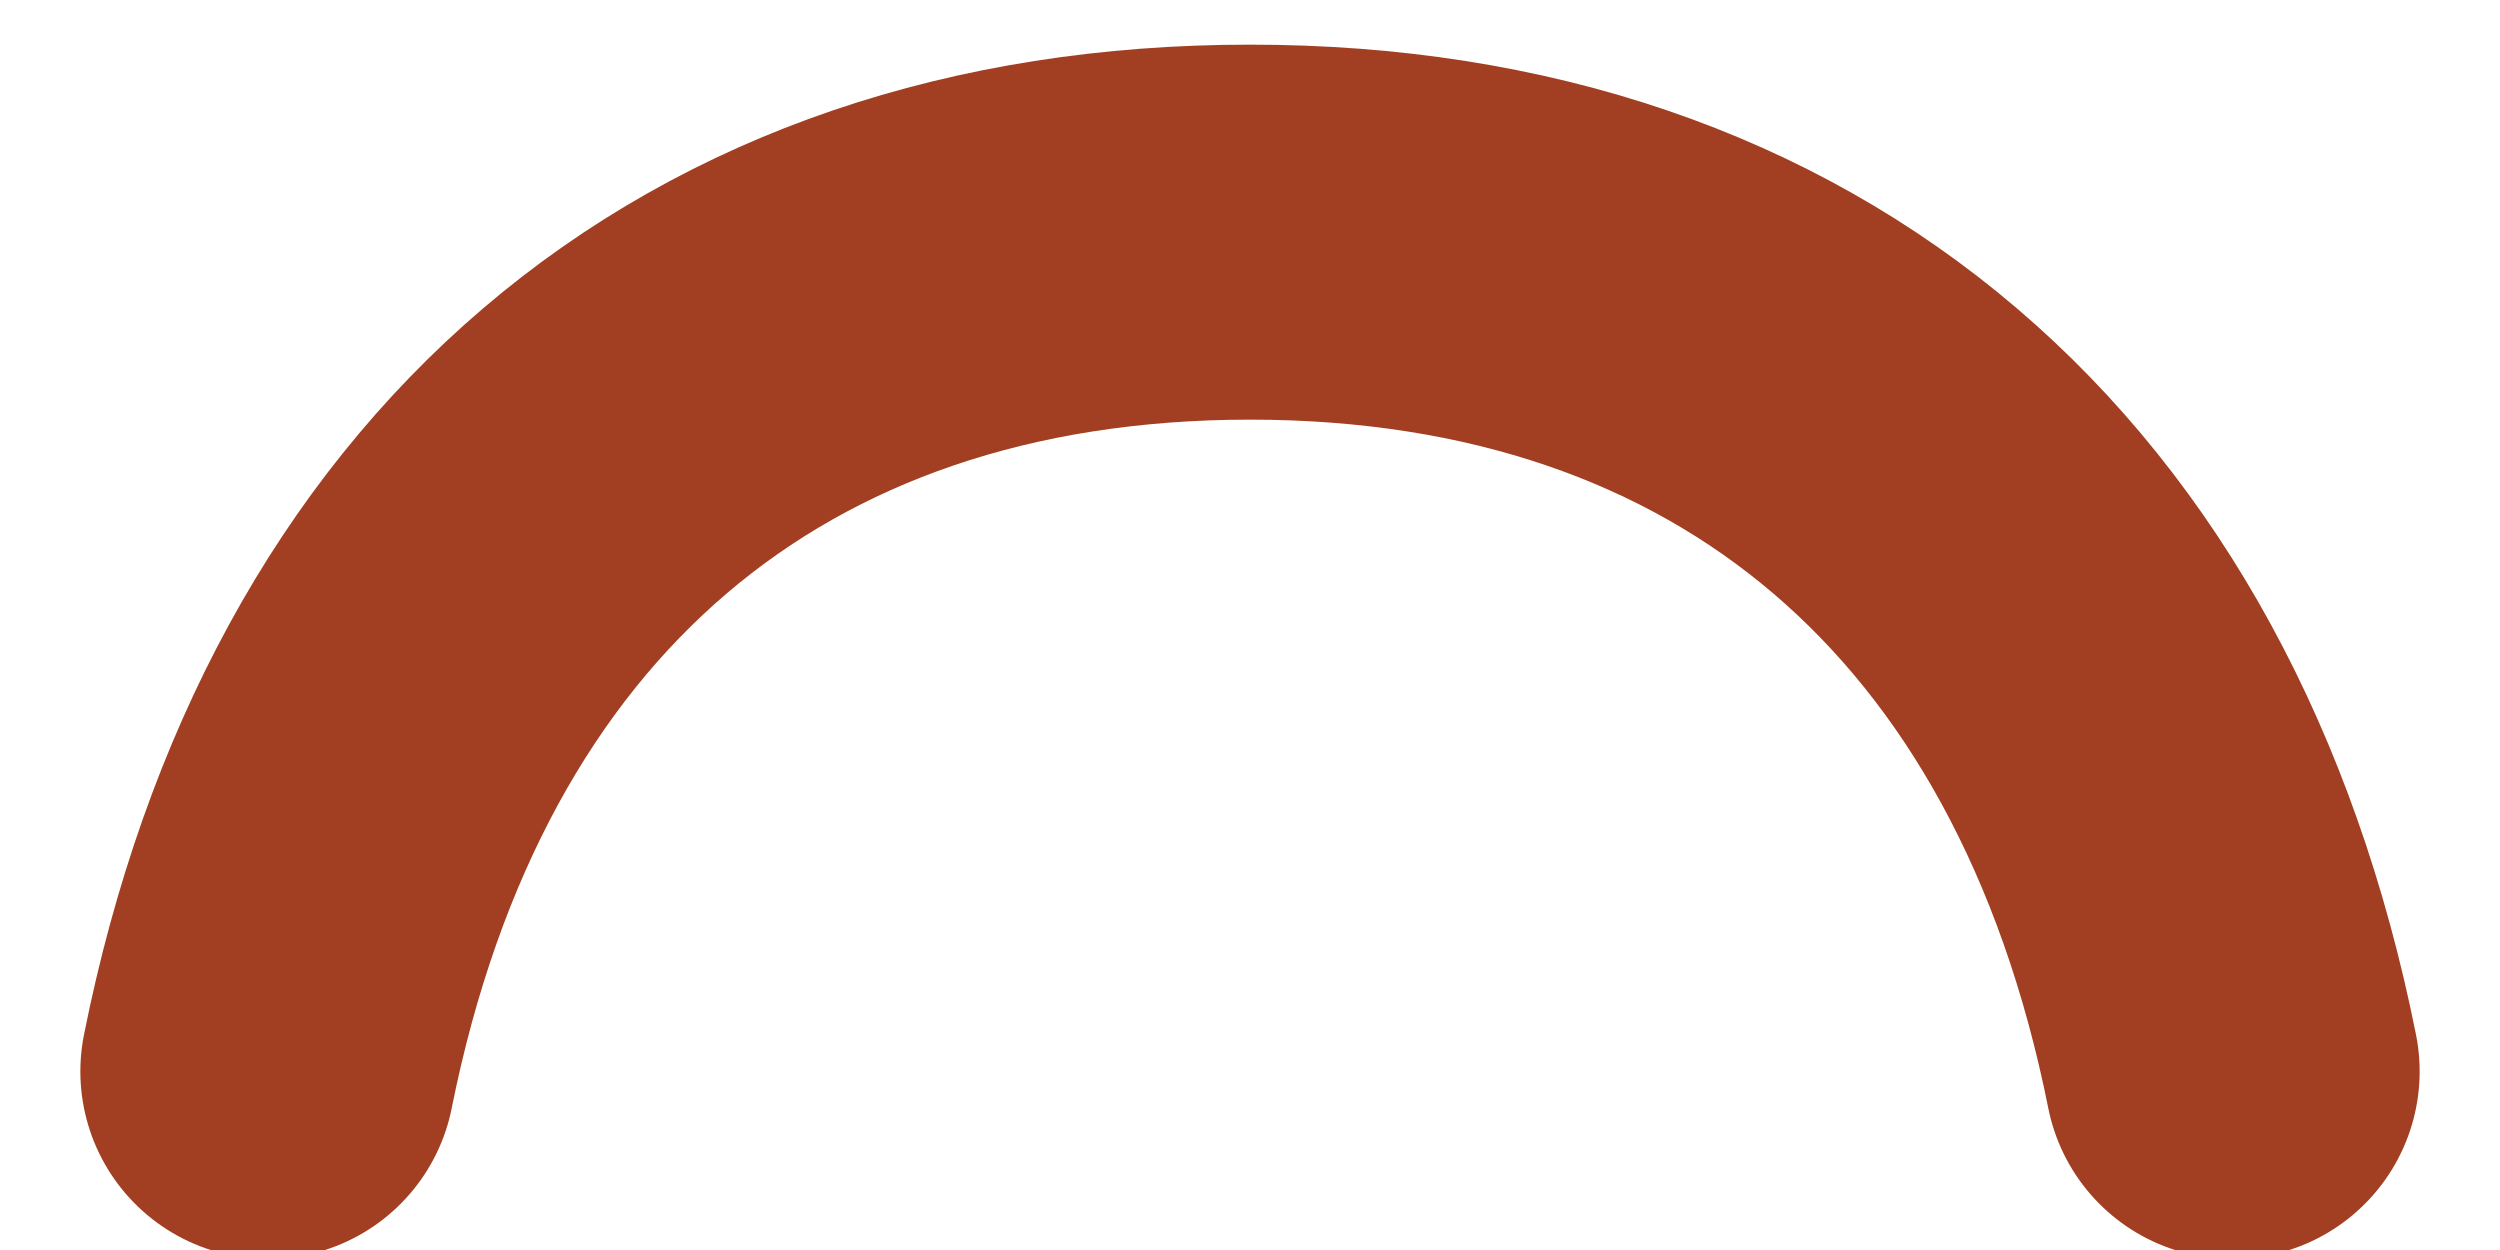
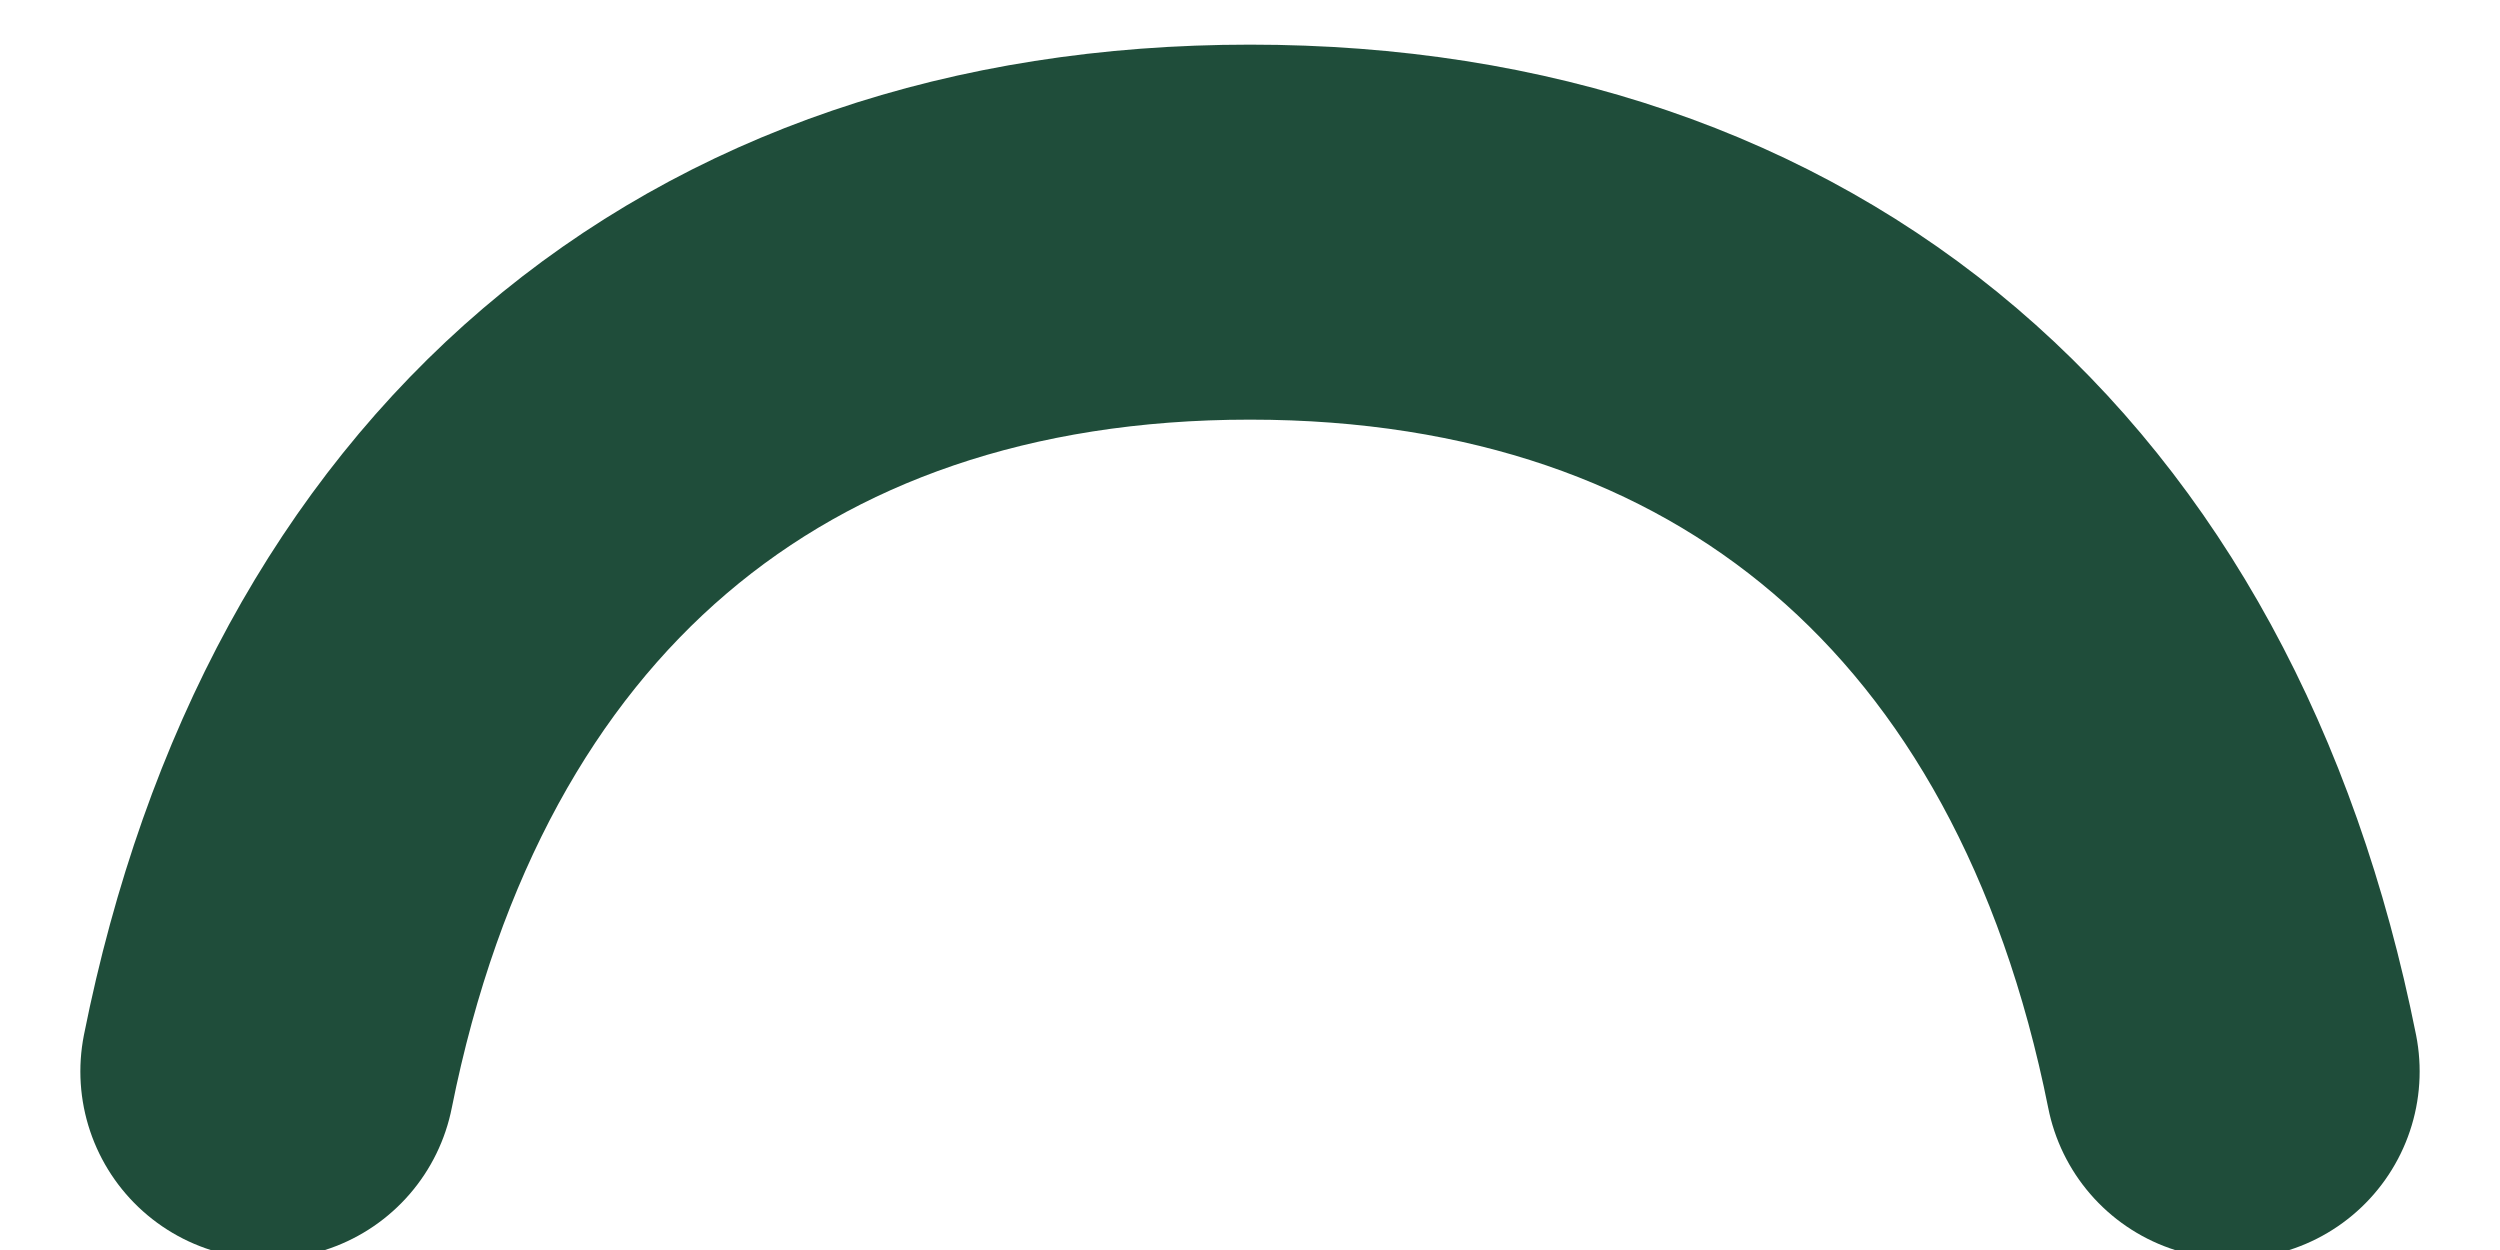
- <svg xmlns="http://www.w3.org/2000/svg" viewBox="0 0 28 14" width="112" height="56" color="#A23F22">
+ <svg xmlns="http://www.w3.org/2000/svg" viewBox="0 0 28 14" width="112" height="56" color="#1F4D3A">
  <symbol id="arch" viewBox="0 0 28 14">
    <path d="M3 12C4.2 6 8.2 2.6 14 2.6S23.8 6 25 12" fill="none" stroke="currentColor" stroke-width="4.2" stroke-linecap="round" />
  </symbol>
  <use href="#arch" width="28" height="14" />
</svg>
